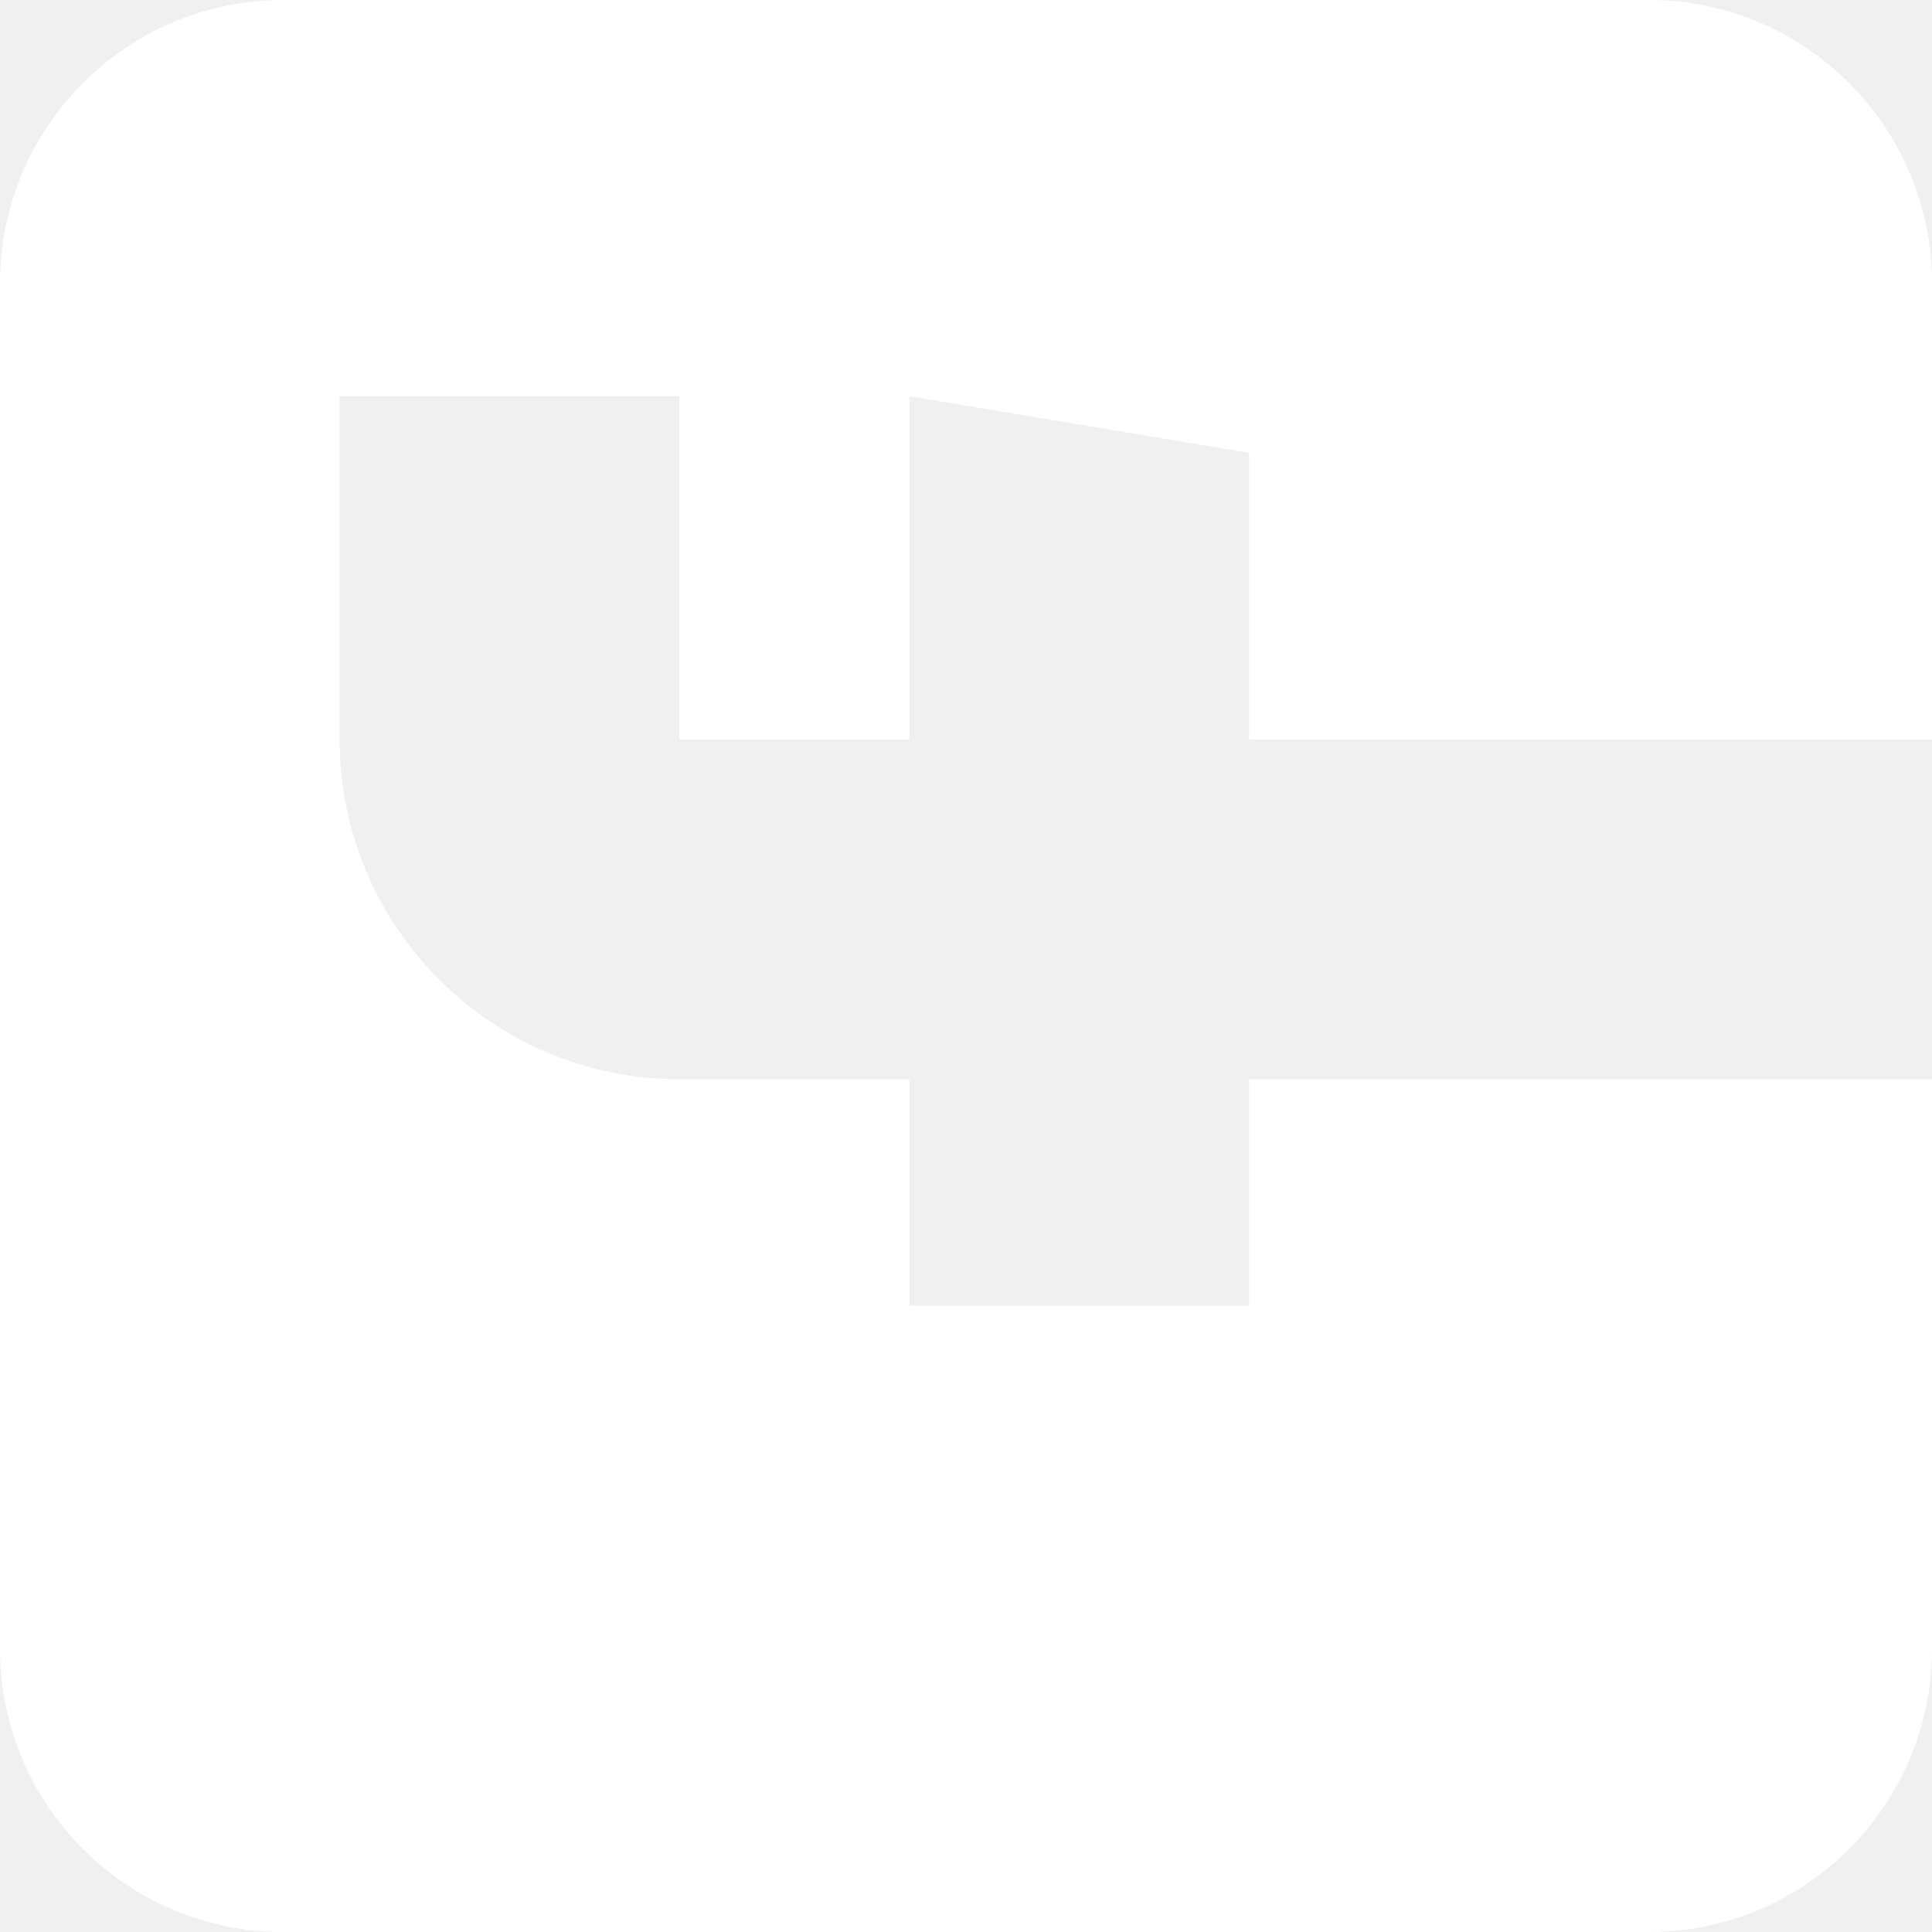
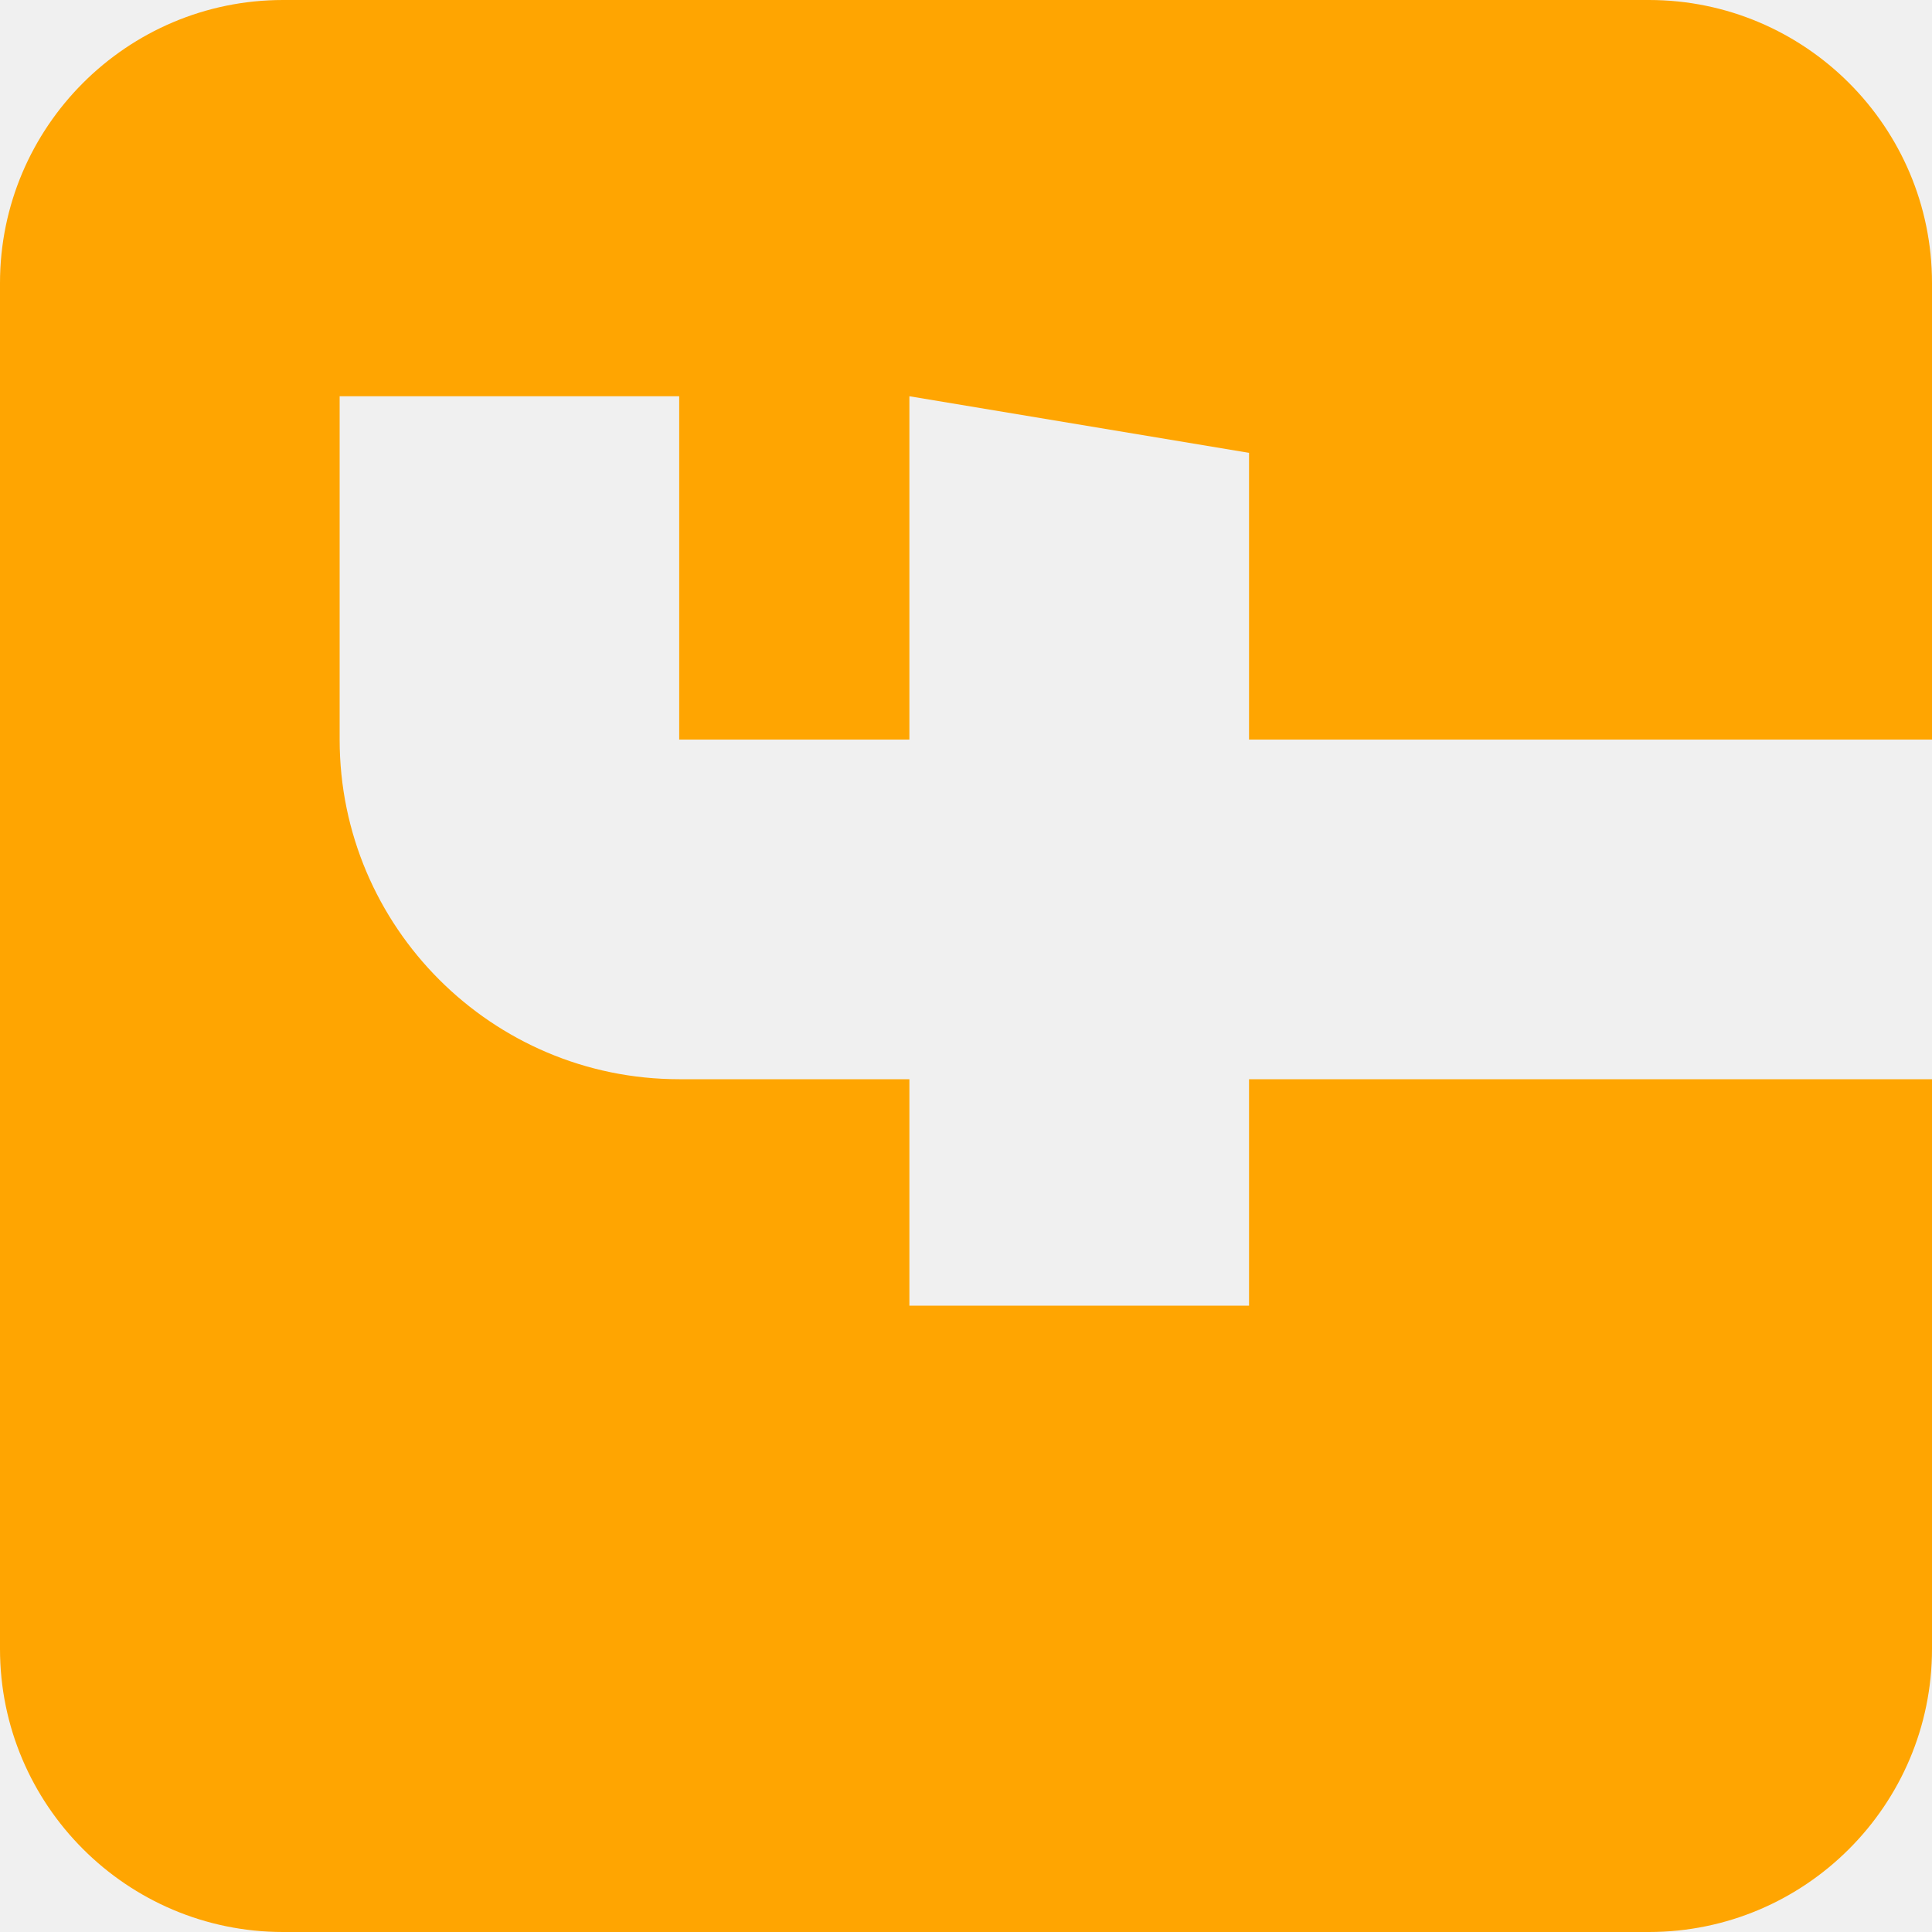
<svg xmlns="http://www.w3.org/2000/svg" width="20" height="20" viewBox="0 0 20 20" fill="none">
-   <path d="M-7.46167e-07 2.93L-1.28061e-07 17.07C-5.74539e-08 18.686 1.314 20 2.93 20L17.07 20C18.686 20 20 18.686 20 17.07L20 11.172L12.93 11.172L12.93 13.516L9.414 13.516L9.414 11.172L7.031 11.172C5.093 11.172 3.516 9.595 3.516 7.656L3.516 4.102L7.031 4.102L7.031 7.656L9.414 7.656L9.414 4.102L12.93 4.688L12.93 7.656L20 7.656L20 2.93C20 1.314 18.686 -8.16774e-07 17.07 -7.46167e-07L2.93 -1.28061e-07C1.314 -5.74539e-08 -8.16774e-07 1.314 -7.46167e-07 2.93Z" fill="white" />
+   <path d="M-7.46167e-07 2.93L-1.28061e-07 17.07C-5.74539e-08 18.686 1.314 20 2.93 20L17.07 20C18.686 20 20 18.686 20 17.07L20 11.172L12.93 11.172L12.93 13.516L9.414 13.516L9.414 11.172L7.031 11.172C5.093 11.172 3.516 9.595 3.516 7.656L3.516 4.102L7.031 4.102L7.031 7.656L9.414 7.656L9.414 4.102L12.93 4.688L12.93 7.656L20 7.656L20 2.93C20 1.314 18.686 -8.16774e-07 17.07 -7.46167e-07L2.93 -1.28061e-07C1.314 -5.74539e-08 -8.16774e-07 1.314 -7.46167e-07 2.93Z" fill="#ffa501" />
</svg>
